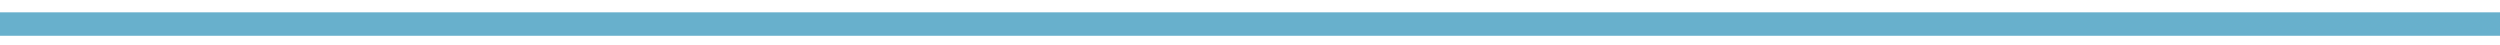
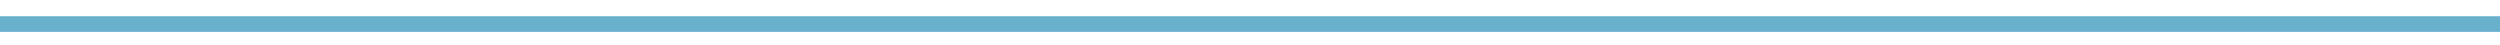
<svg xmlns="http://www.w3.org/2000/svg" version="1.1" id="Layer_1" x="0px" y="0px" width="320px" height="5.75px" viewBox="0 0 320 5.75" enable-background="new 0 0 320 5.75" xml:space="preserve">
-   <line fill="none" stroke="#68B0CC" stroke-width="3" stroke-miterlimit="10" x1="-302" y1="3.079" x2="514" y2="3.079" />
+   <line fill="none" stroke="#68B0CC" stroke-width="2" stroke-miterlimit="10" x1="-302" y1="3.079" x2="514" y2="3.079" />
</svg>
